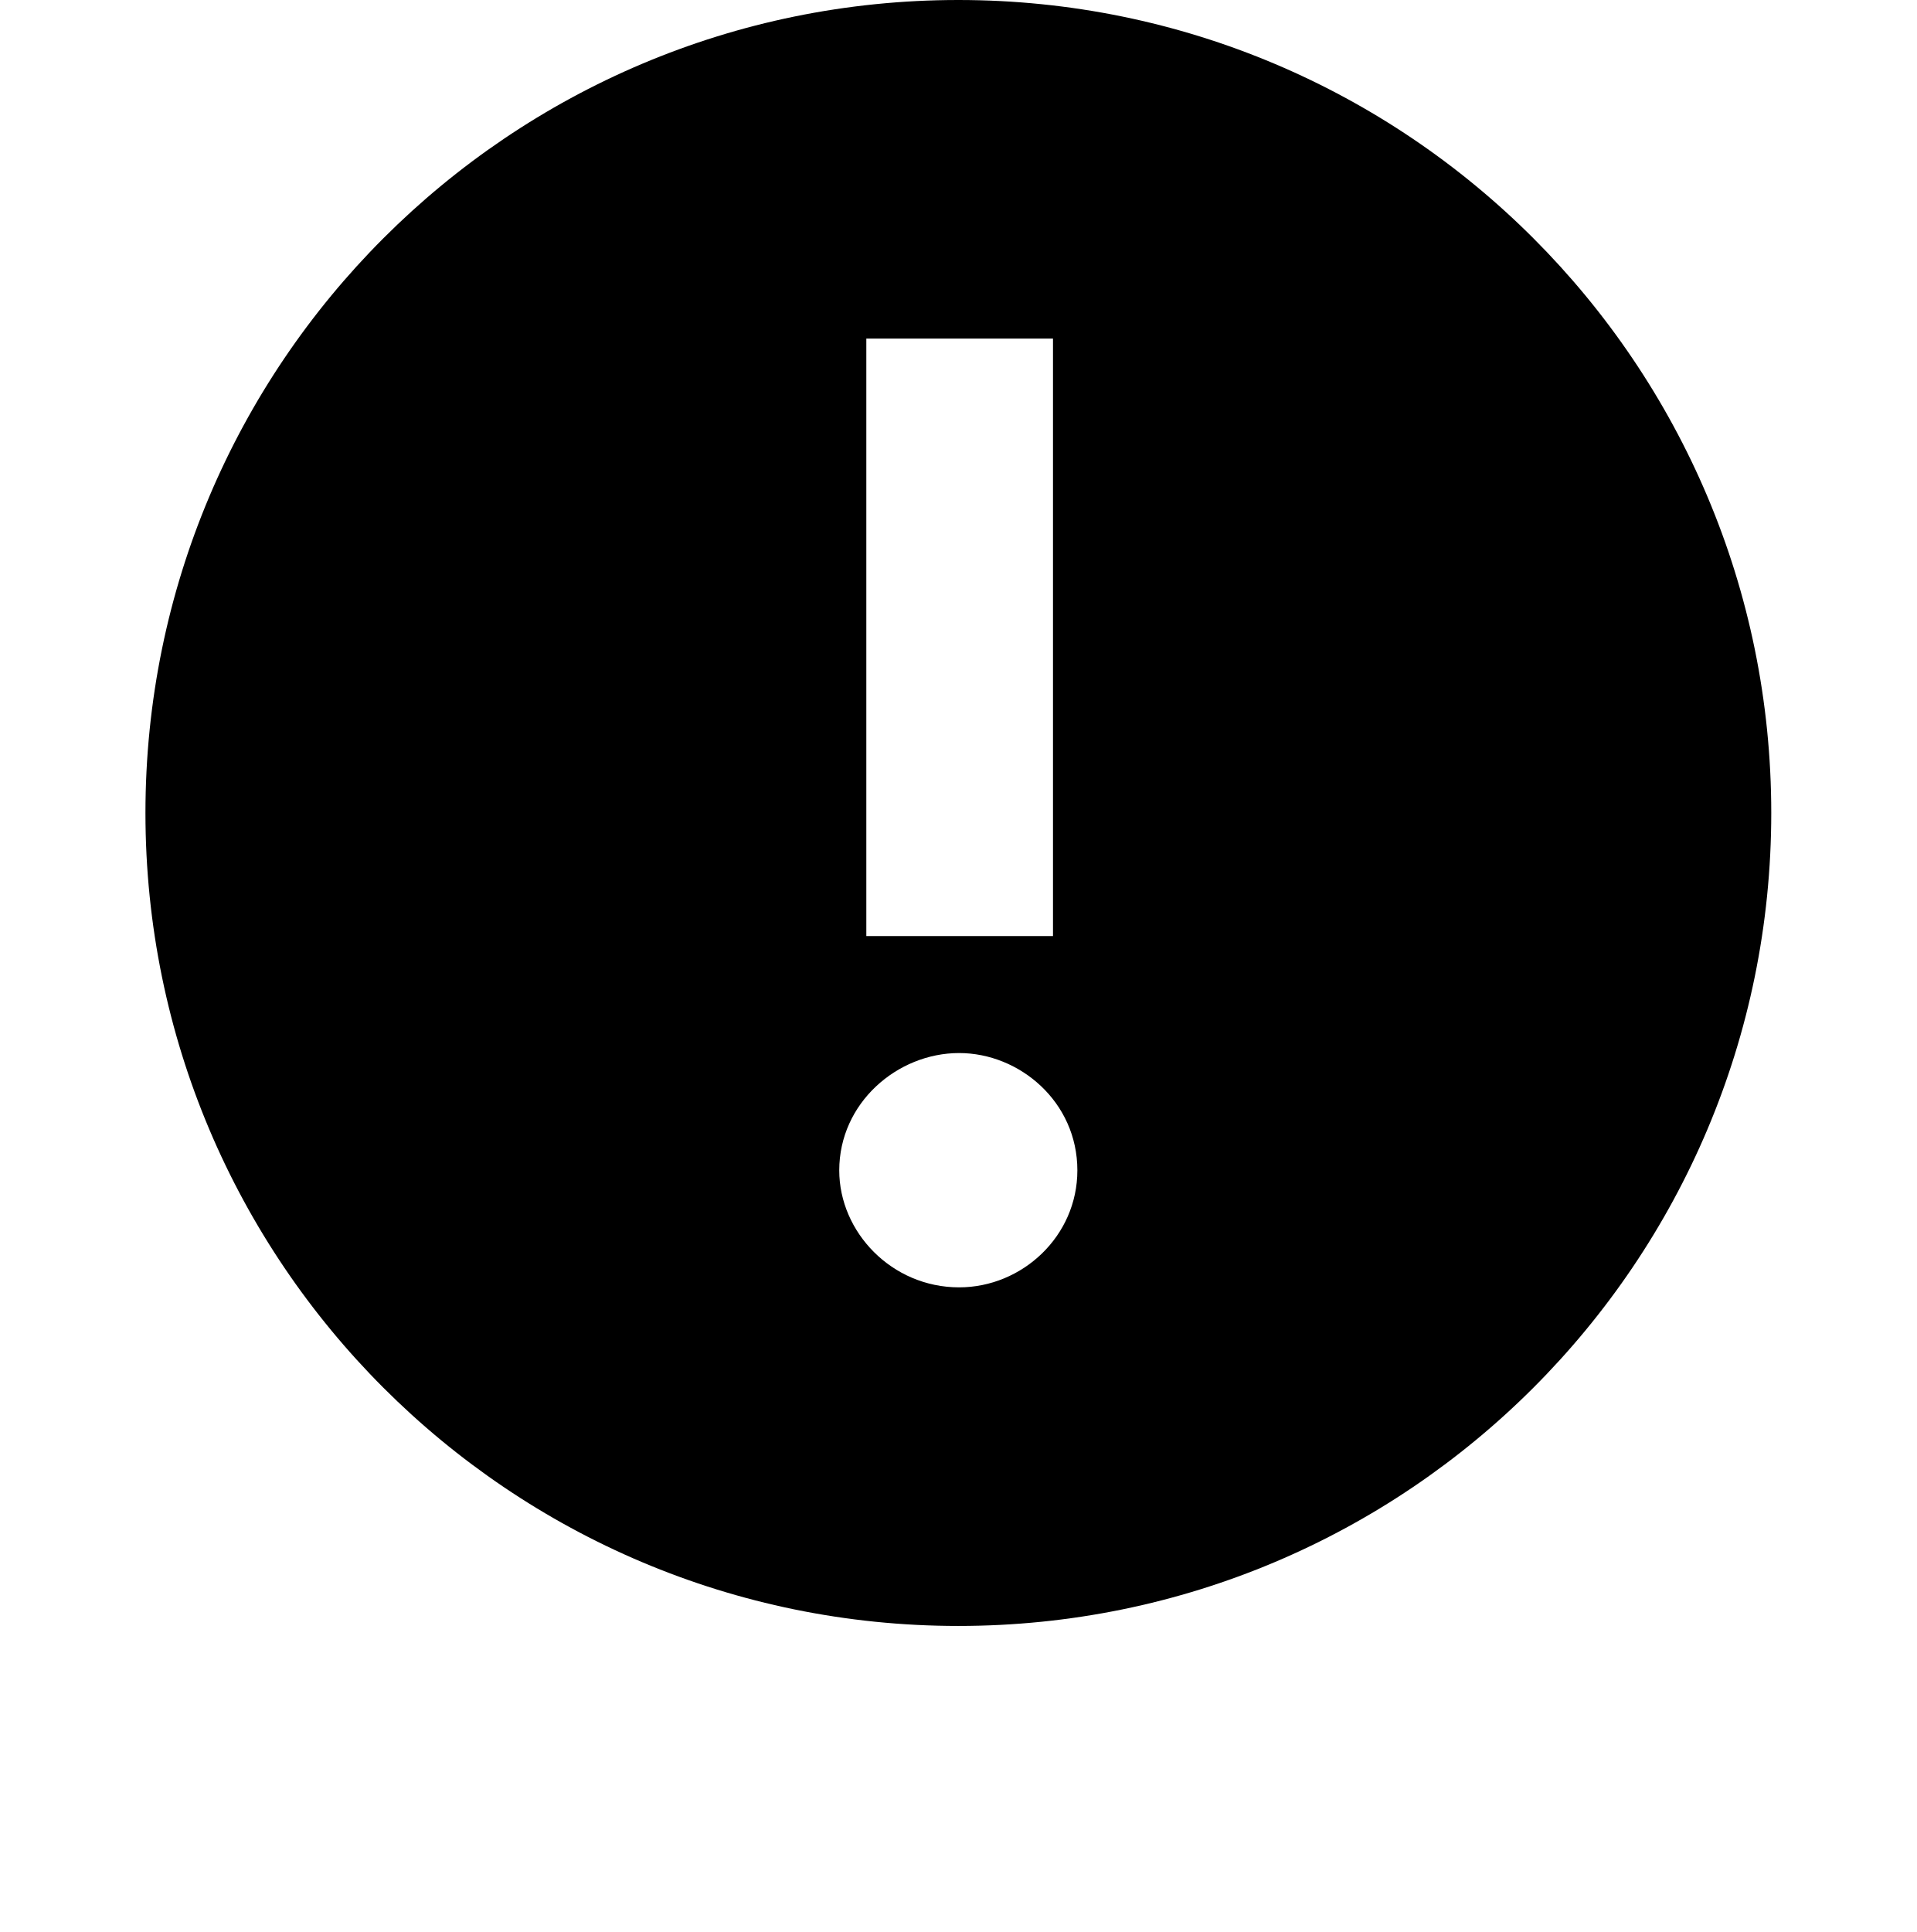
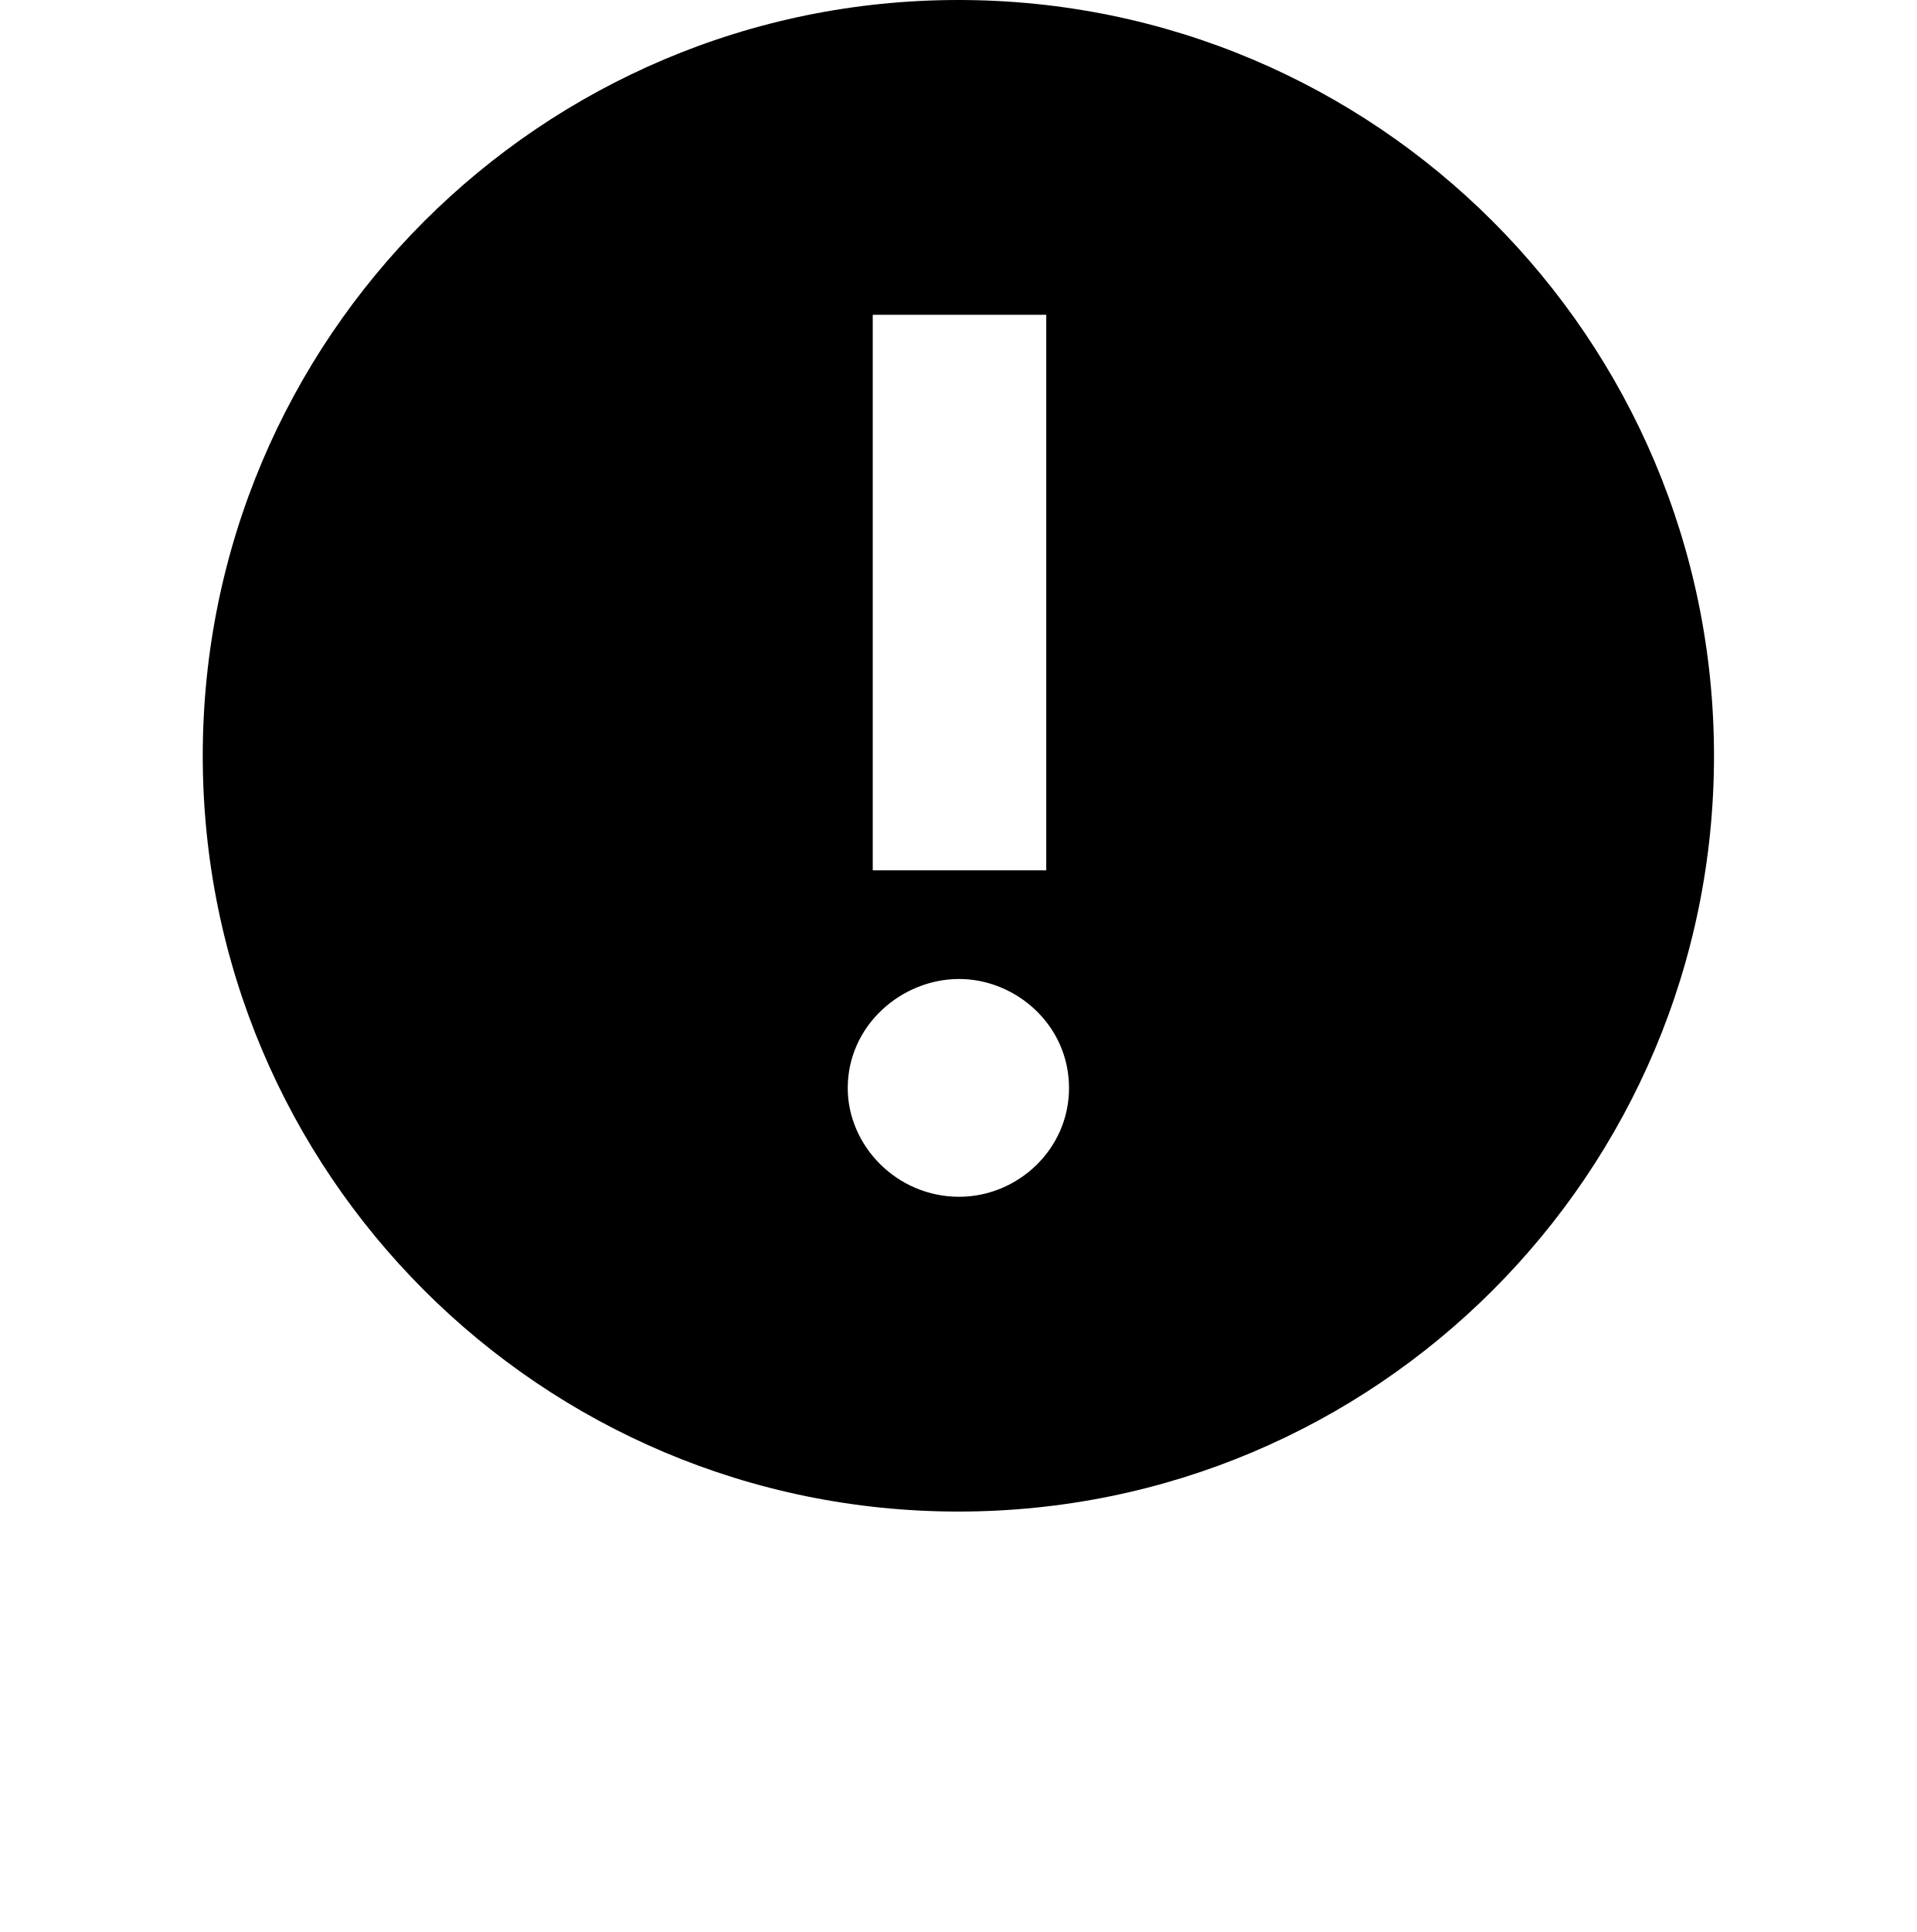
- <svg xmlns="http://www.w3.org/2000/svg" version="1.1" id="Layer_2" x="0px" y="0px" width="128px" height="129px" viewBox="0 0 128 129" enable-background="new 0 0 128 129" xml:space="preserve">
-   <g>
-     <path d="M63.999,0C34.016,0,9.713,24.308,9.713,54.279c0,29.989,24.303,54.286,54.286,54.286c30,0,54.288-24.297,54.288-54.286   C118.287,24.308,93.999,0,63.999,0z M57.854,22.609H70.32v39.893H57.854V22.609z M64.051,85.957c-4.497,0-8.005-3.686-8.005-7.812   c0-4.494,3.87-7.833,8.005-7.833c4.039,0,7.897,3.259,7.897,7.833C71.948,82.549,68.257,85.957,64.051,85.957z" />
+ <svg xmlns="http://www.w3.org/2000/svg" version="1.1" x="0px" y="0px" width="128px" height="129px" viewBox="0 0 128 129" enable-background="new 0 0 128 129" xml:space="preserve">
+   <g id="Layer_3">
+ </g>
+   <g id="Layer_2">
+     <g>
+       <path d="M64.001,0C36.131,0,13.54,22.599,13.54,50.465c0,27.874,22.591,50.462,50.461,50.462    c27.885,0,50.462-22.588,50.462-50.462C114.463,22.599,91.887,0,64.001,0z M58.283,21.018H69.87v37.093H58.283V21.018z     M64.054,79.909c-4.183,0-7.441-3.422-7.441-7.258c0-4.179,3.586-7.284,7.441-7.284c3.743,0,7.336,3.031,7.336,7.284    C71.39,76.744,67.96,79.909,64.054,79.909z" />
+     </g>
  </g>
</svg>
